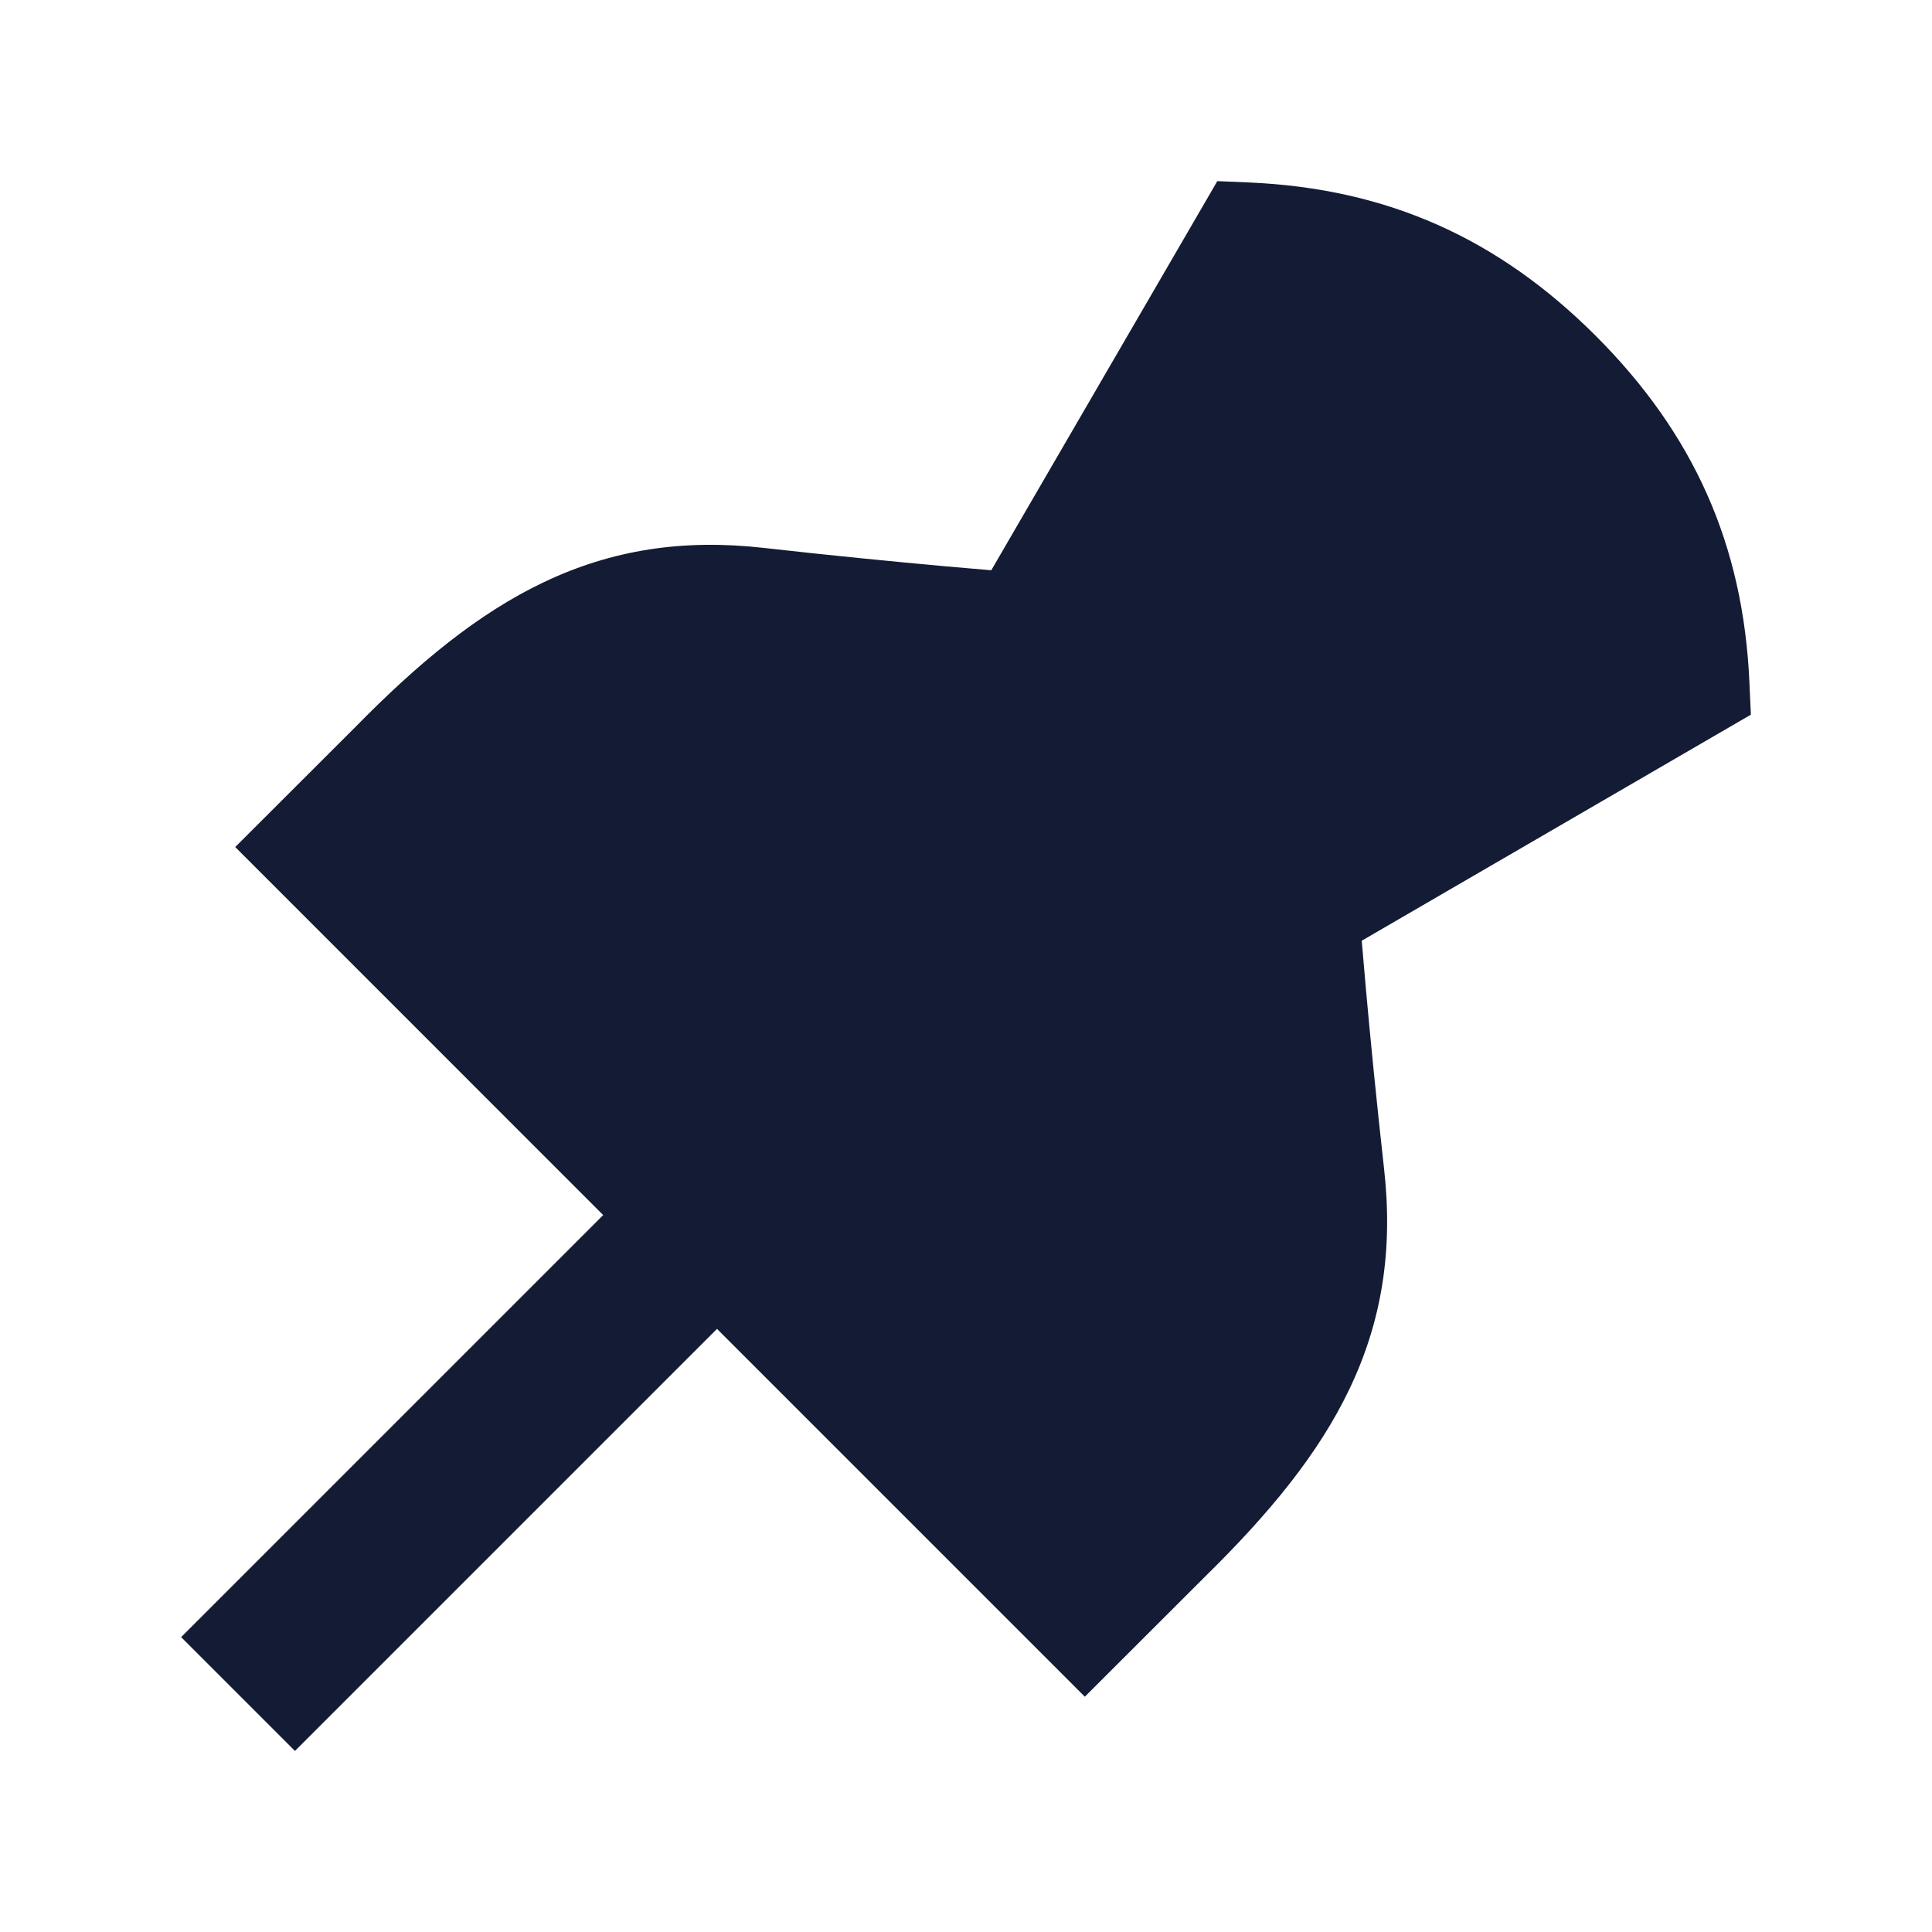
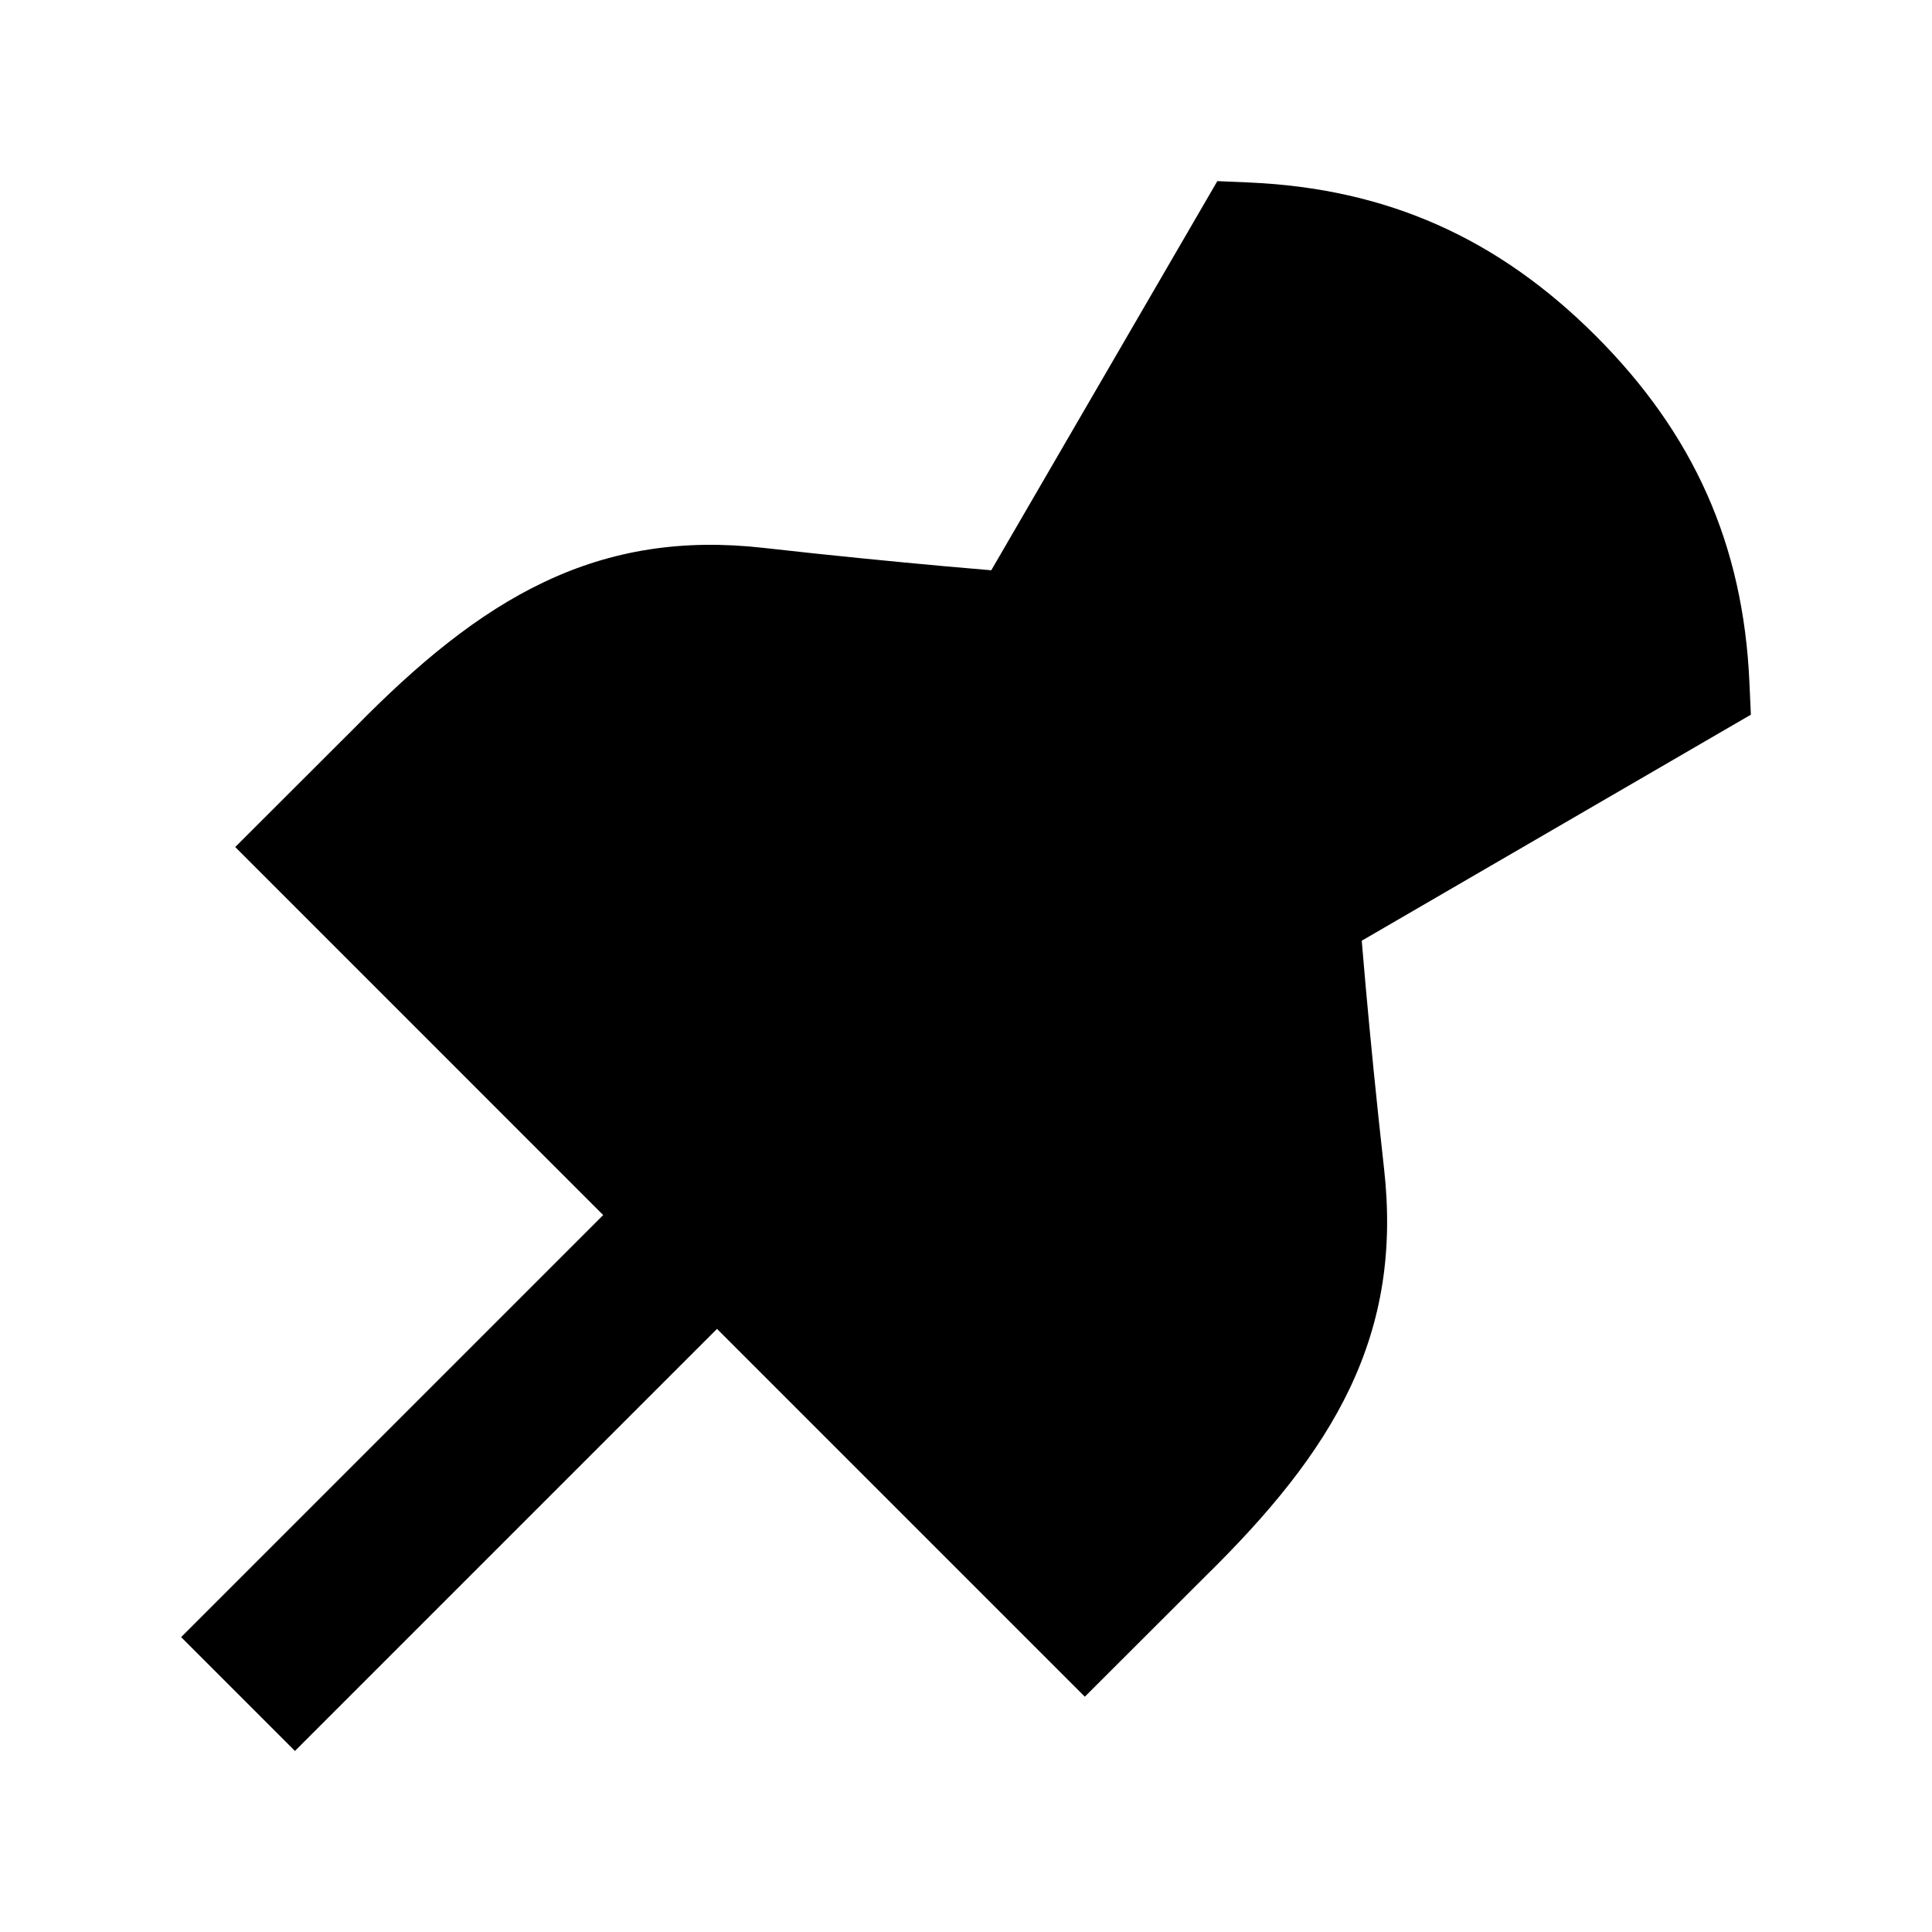
<svg xmlns="http://www.w3.org/2000/svg" width="24" height="24" viewBox="0 0 24 24" fill="none">
-   <path d="M15.52 2.267L15.122 2.25L12.314 7.084C12.158 7.071 11.957 7.054 11.724 7.033C11.133 6.979 10.331 6.902 9.485 6.806C8.483 6.693 7.603 6.83 6.76 7.23C5.937 7.62 5.189 8.242 4.414 9.032L2.922 10.522L7.493 15.094L2.25 20.337L3.664 21.751L8.907 16.508L13.476 21.077L14.965 19.59L14.968 19.587C15.758 18.812 16.38 18.064 16.77 17.241C17.17 16.397 17.306 15.518 17.193 14.515C17.098 13.669 17.02 12.867 16.967 12.276C16.946 12.043 16.929 11.842 16.916 11.686L21.75 8.878L21.732 8.48C21.657 6.766 21.039 5.389 19.825 4.174C18.611 2.96 17.233 2.342 15.52 2.267Z" fill="#141B34" />
+   <path d="M15.52 2.267L15.122 2.25L12.314 7.084C12.158 7.071 11.957 7.054 11.724 7.033C11.133 6.979 10.331 6.902 9.485 6.806C8.483 6.693 7.603 6.83 6.76 7.23C5.937 7.62 5.189 8.242 4.414 9.032L2.922 10.522L7.493 15.094L2.25 20.337L3.664 21.751L8.907 16.508L13.476 21.077L14.965 19.59L14.968 19.587C15.758 18.812 16.38 18.064 16.77 17.241C17.17 16.397 17.306 15.518 17.193 14.515C17.098 13.669 17.02 12.867 16.967 12.276C16.946 12.043 16.929 11.842 16.916 11.686L21.75 8.878L21.732 8.48C21.657 6.766 21.039 5.389 19.825 4.174C18.611 2.96 17.233 2.342 15.52 2.267Z" fill="currentColor" />
</svg>
